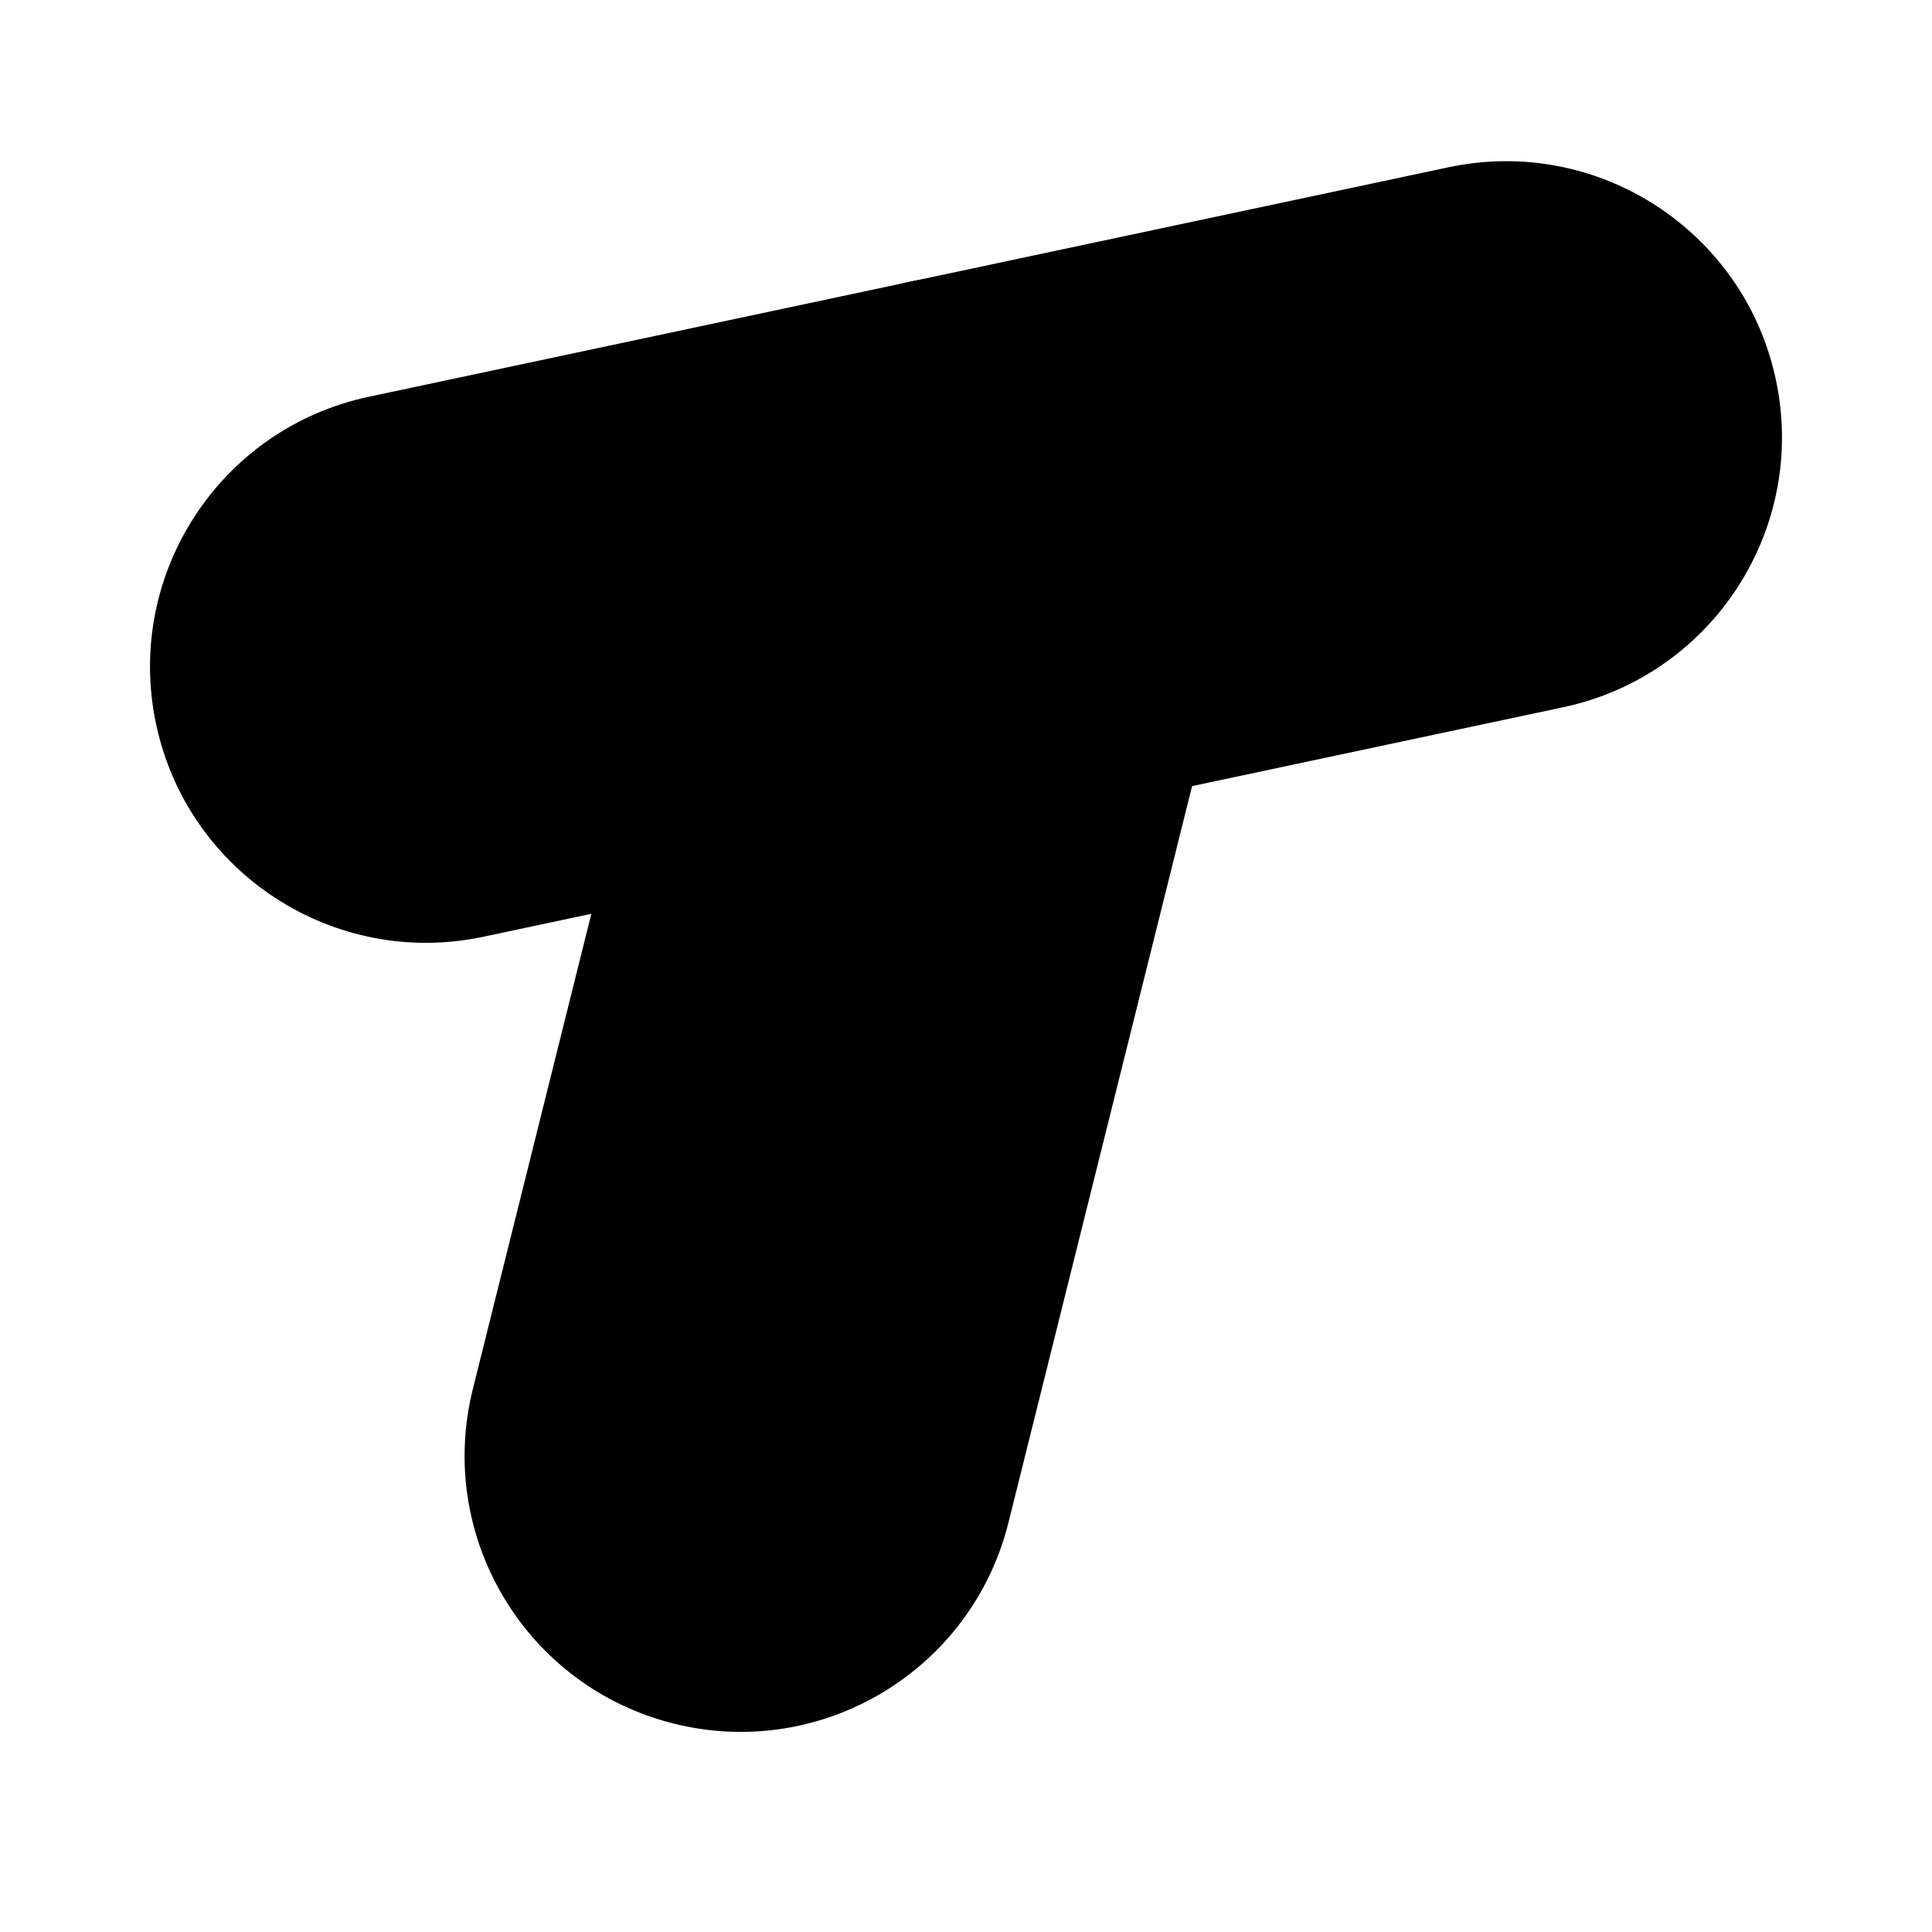
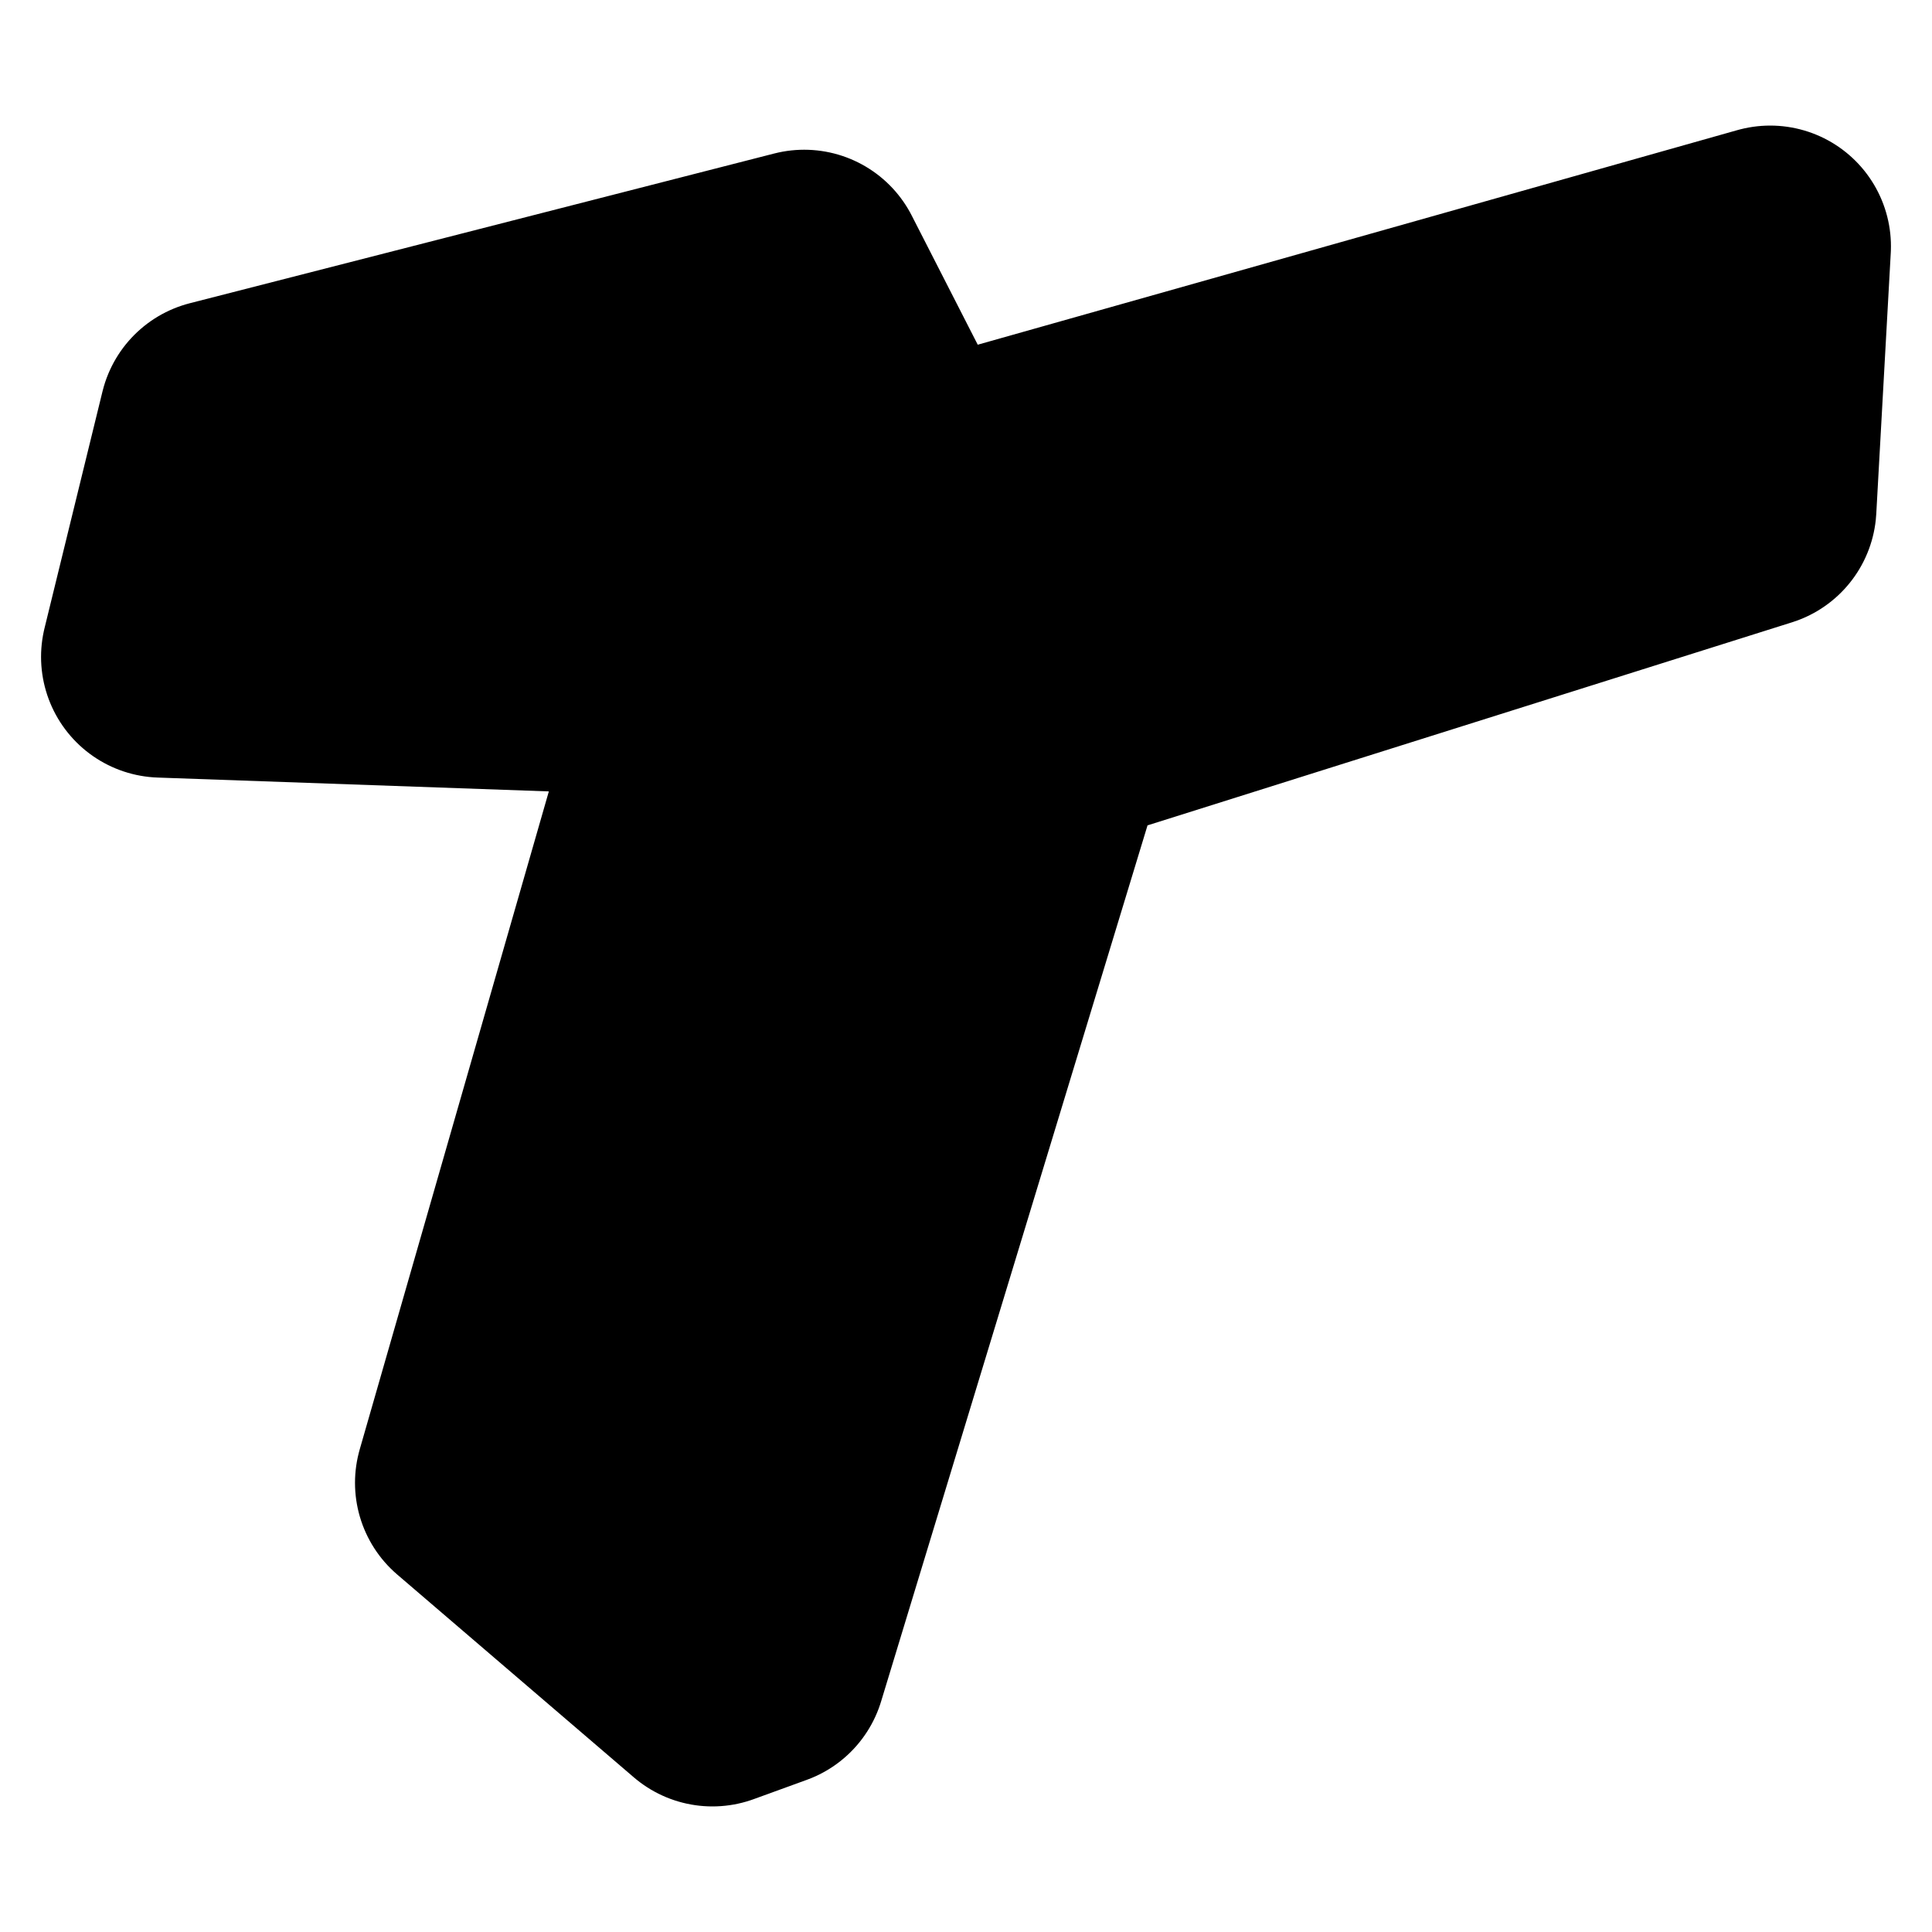
- <svg xmlns="http://www.w3.org/2000/svg" viewBox="4 4 56 56" fill="currentColor">
-   <rect x="8" y="12" width="48" height="16" rx="8" transform="rotate(-12 32 20)" />
-   <rect x="24" y="12" width="16" height="43" rx="8" transform="rotate(14 32 20)" />
+ <svg xmlns="http://www.w3.org/2000/svg" viewBox="4 4 56 56" fill="currentColor" stroke="currentColor">
+   <polygon points="10.37,16.18 27.31,11.84 30.53,18.14 55.31,11.14 54.89,18.7 34.45,25.14 26.19,52.3 24.65,52.86 17.79,46.98 24.51,23.6 8.69,23.04" stroke-width="7.0" stroke-linejoin="round" />
</svg>
